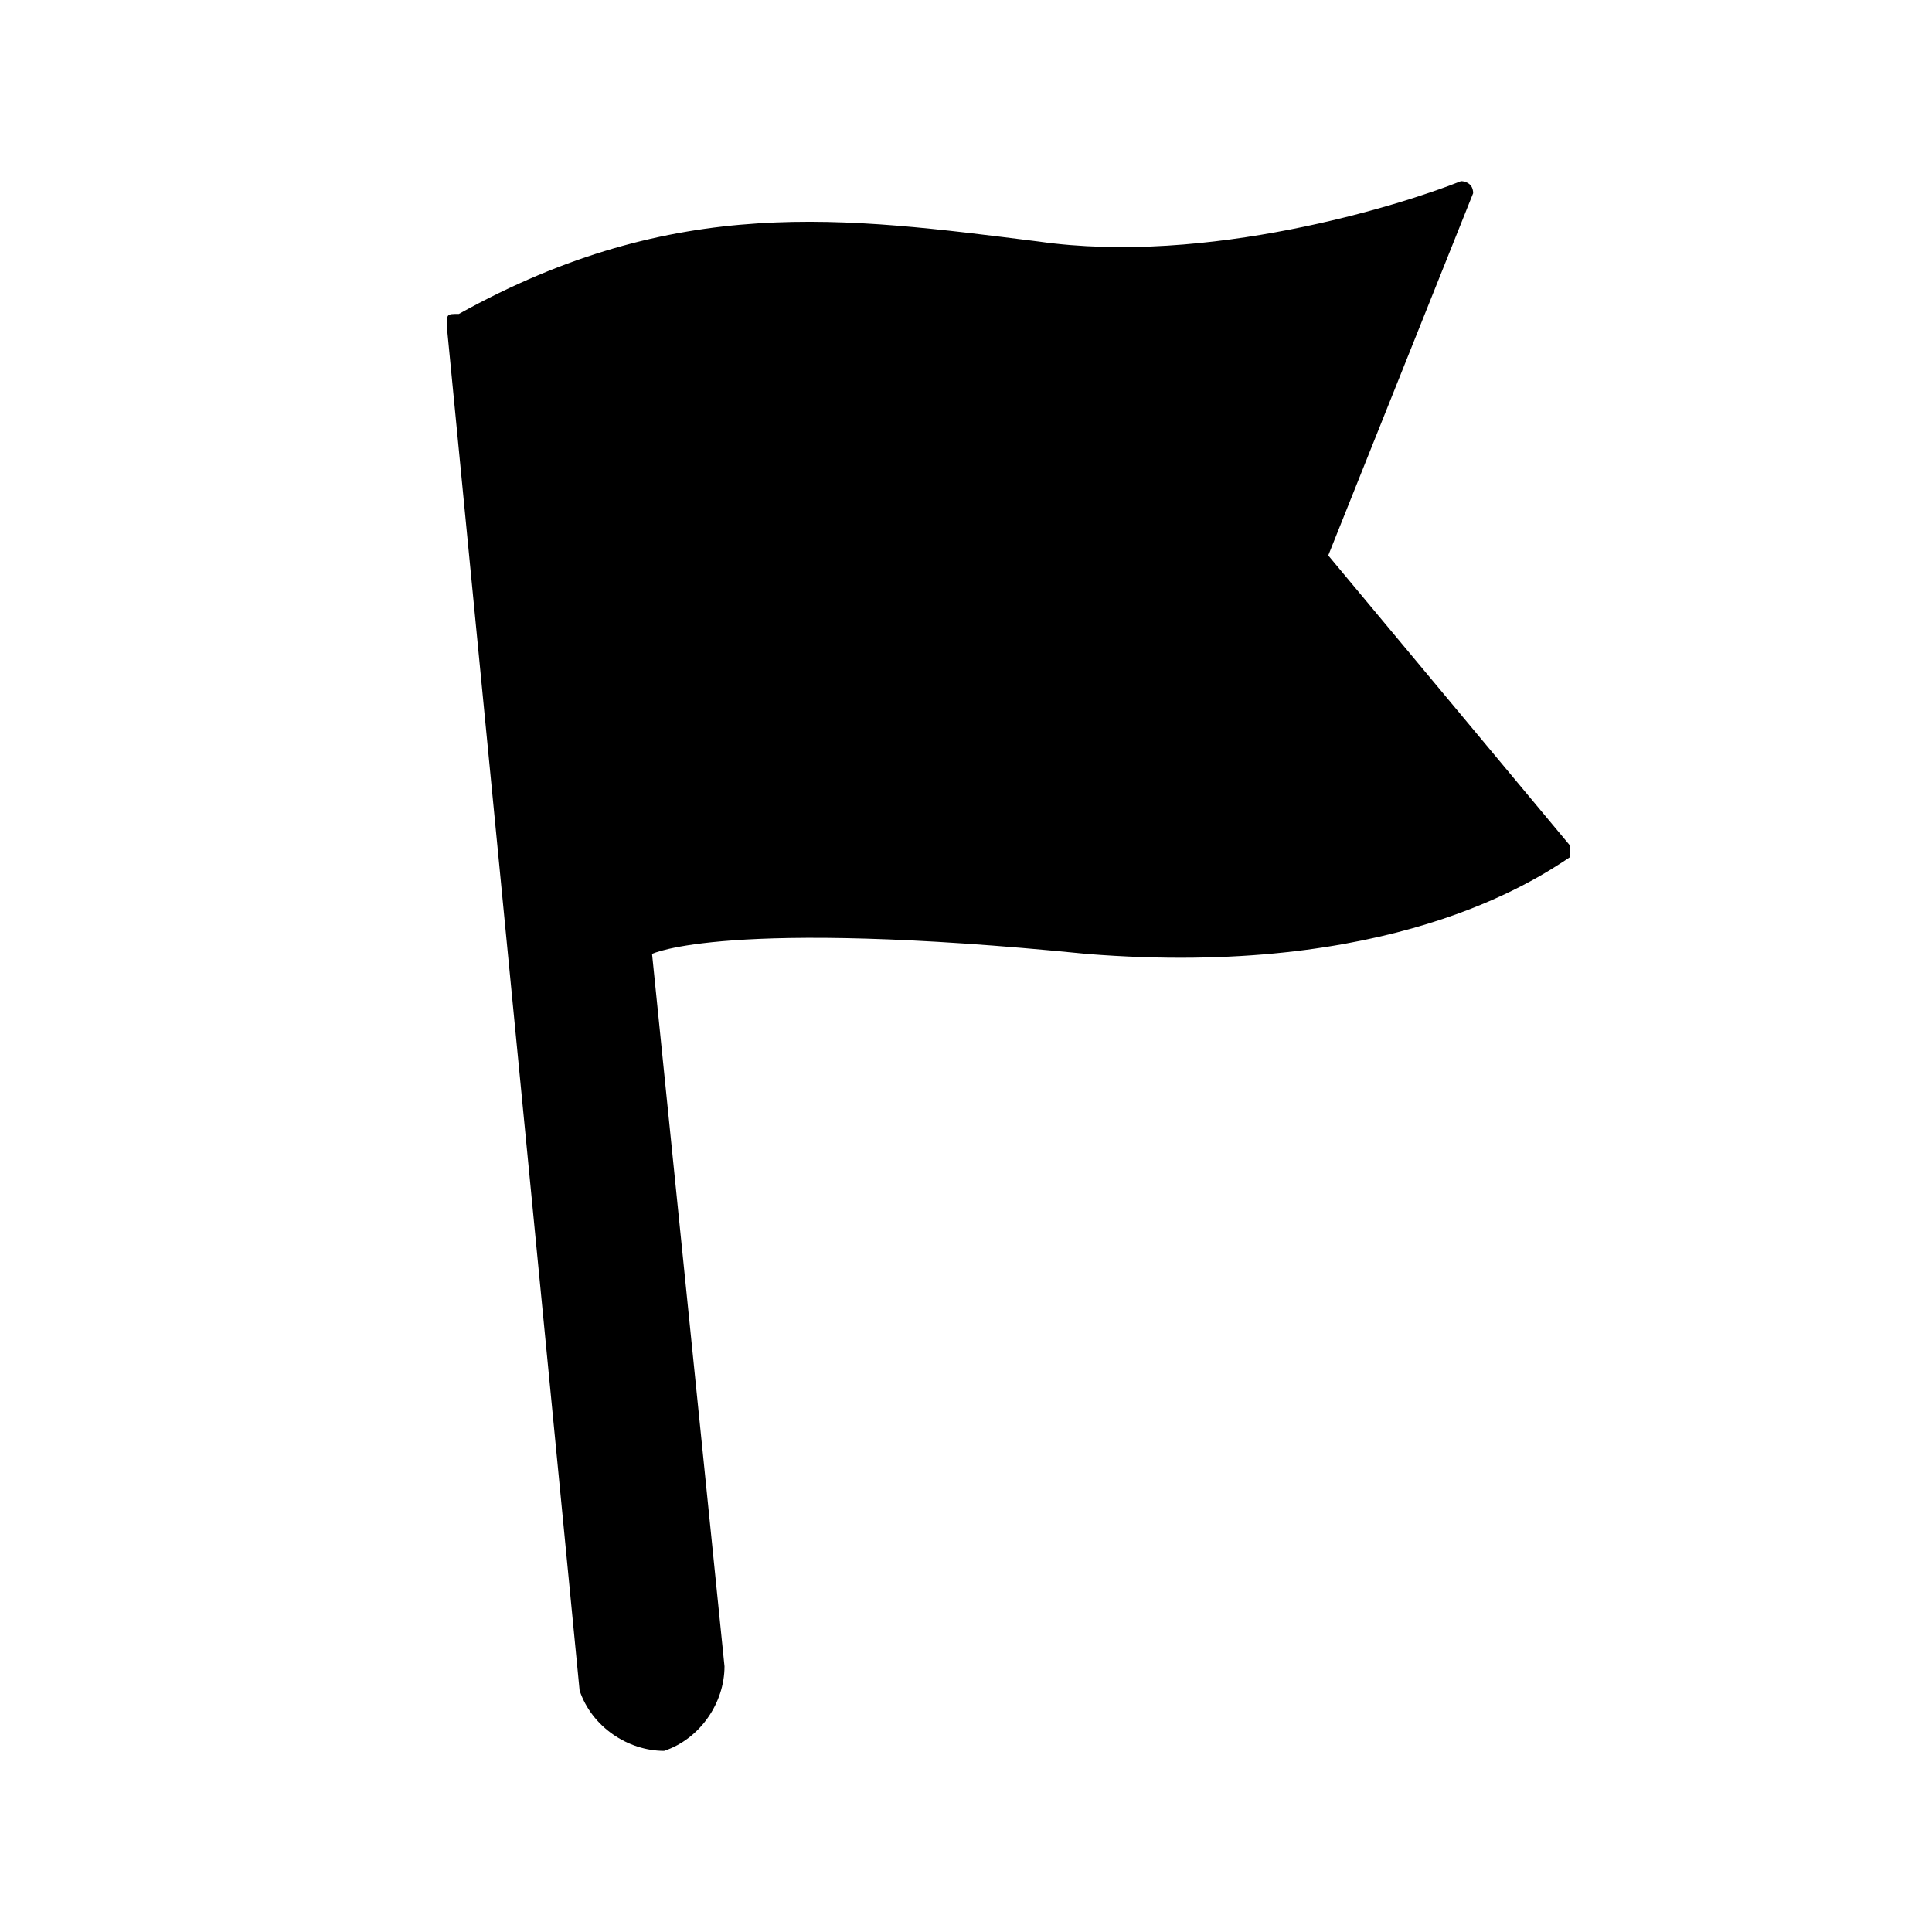
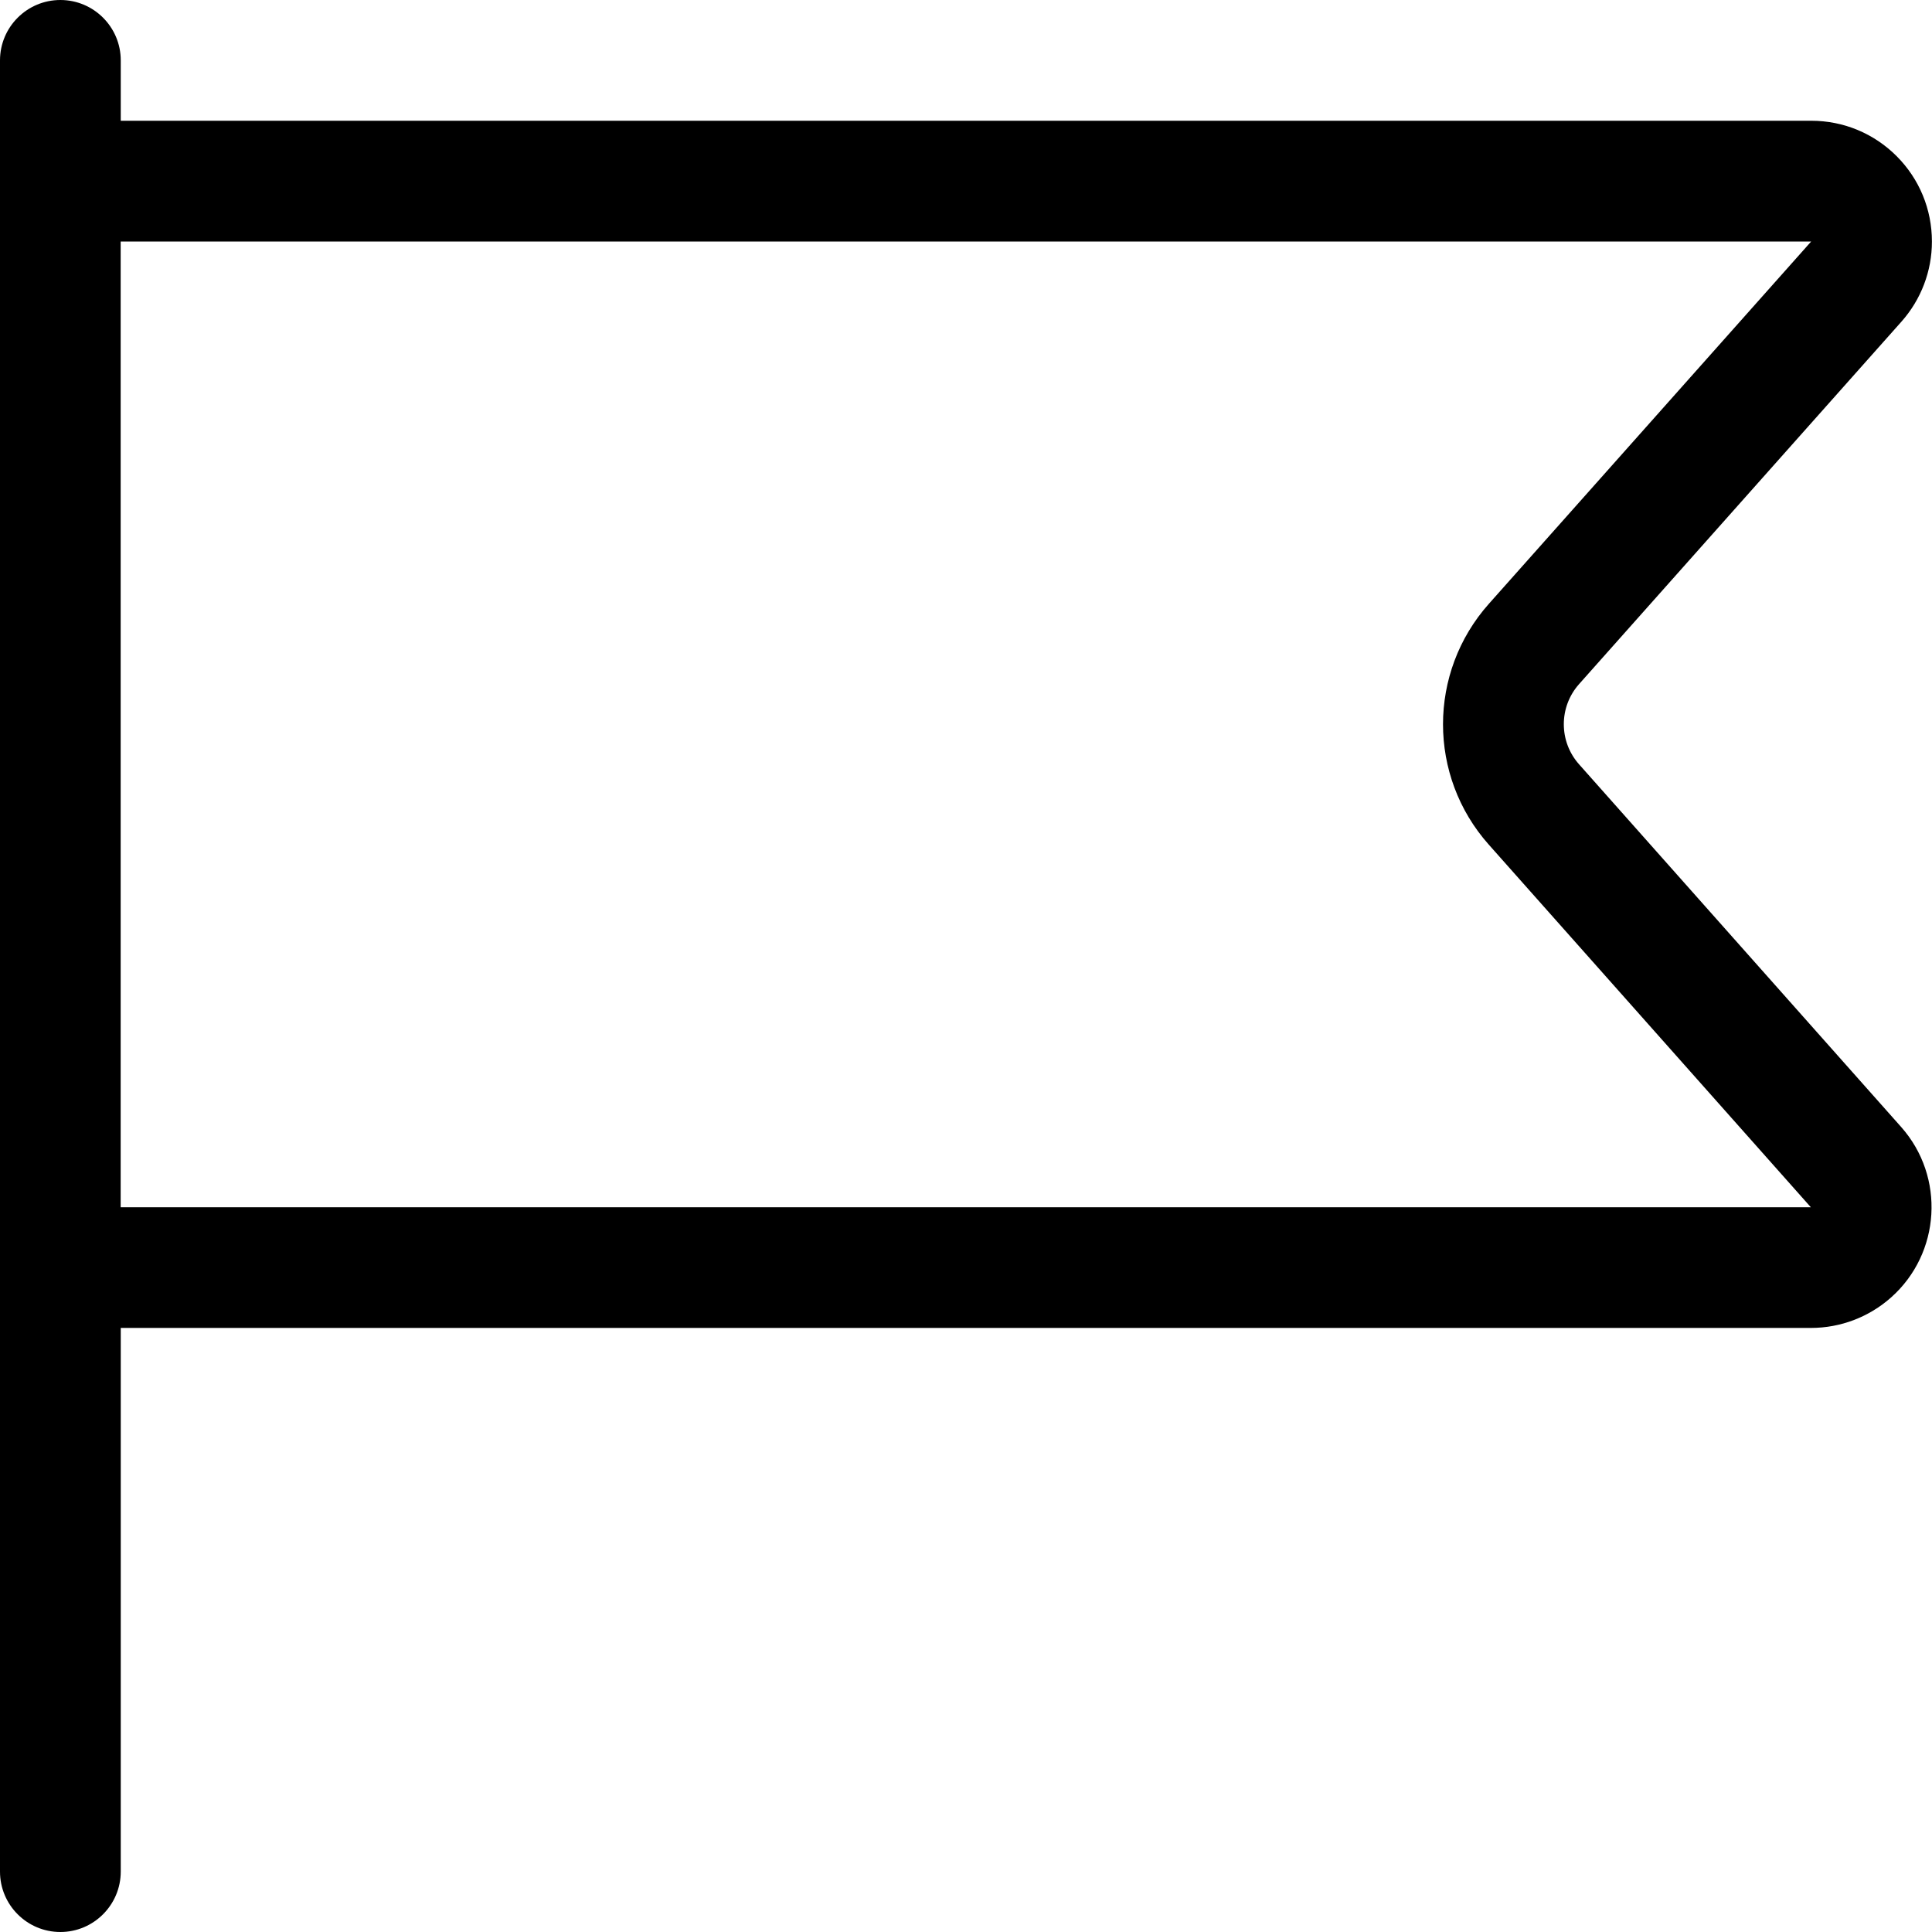
- <svg xmlns="http://www.w3.org/2000/svg" viewBox="0 0 16 16">
-   <path d="M13 7.1c-.3.2-1.5 1-4 .8-3-.3-3.6 0-3.6 0l.6 5.9c0 .3-.2.6-.5.7-.3 0-.6-.2-.7-.5L3.7 2.7c0-.1 0-.1.1-.1 1.8-1 3.2-.8 4.8-.6 1.4.2 3-.3 3.5-.5 0 0 .1 0 .1.1l-1.2 3L13 7v.1z" />
+ <svg xmlns="http://www.w3.org/2000/svg" version="1.1" id="Layer_1" x="0px" y="0px" viewBox="0 0 24 24" style="enable-background:new 0 0 24 24;" xml:space="preserve">
+   <g>
+     <path d="M0.75,24C0.336,24,0,23.664,0,23.25V0.75C0,0.336,0.336,0,0.75,0S1.5,0.336,1.5,0.75V1.5h21   c0.401,0,0.778,0.157,1.061,0.44c0.283,0.284,0.438,0.661,0.438,1.061c0,0.367-0.135,0.72-0.378,0.994l-4.005,4.503   c-0.253,0.284-0.253,0.713,0,0.997l4.001,4.505c0.549,0.619,0.492,1.569-0.126,2.118c-0.274,0.243-0.627,0.378-0.994,0.378H1.5   v6.753C1.5,23.664,1.163,24,0.75,24z M22.495,14.997l-4.001-4.505c-0.758-0.852-0.758-2.138,0.001-2.991L22.499,3l-21,0v11.997   H22.495z" />
+   </g>
</svg>
